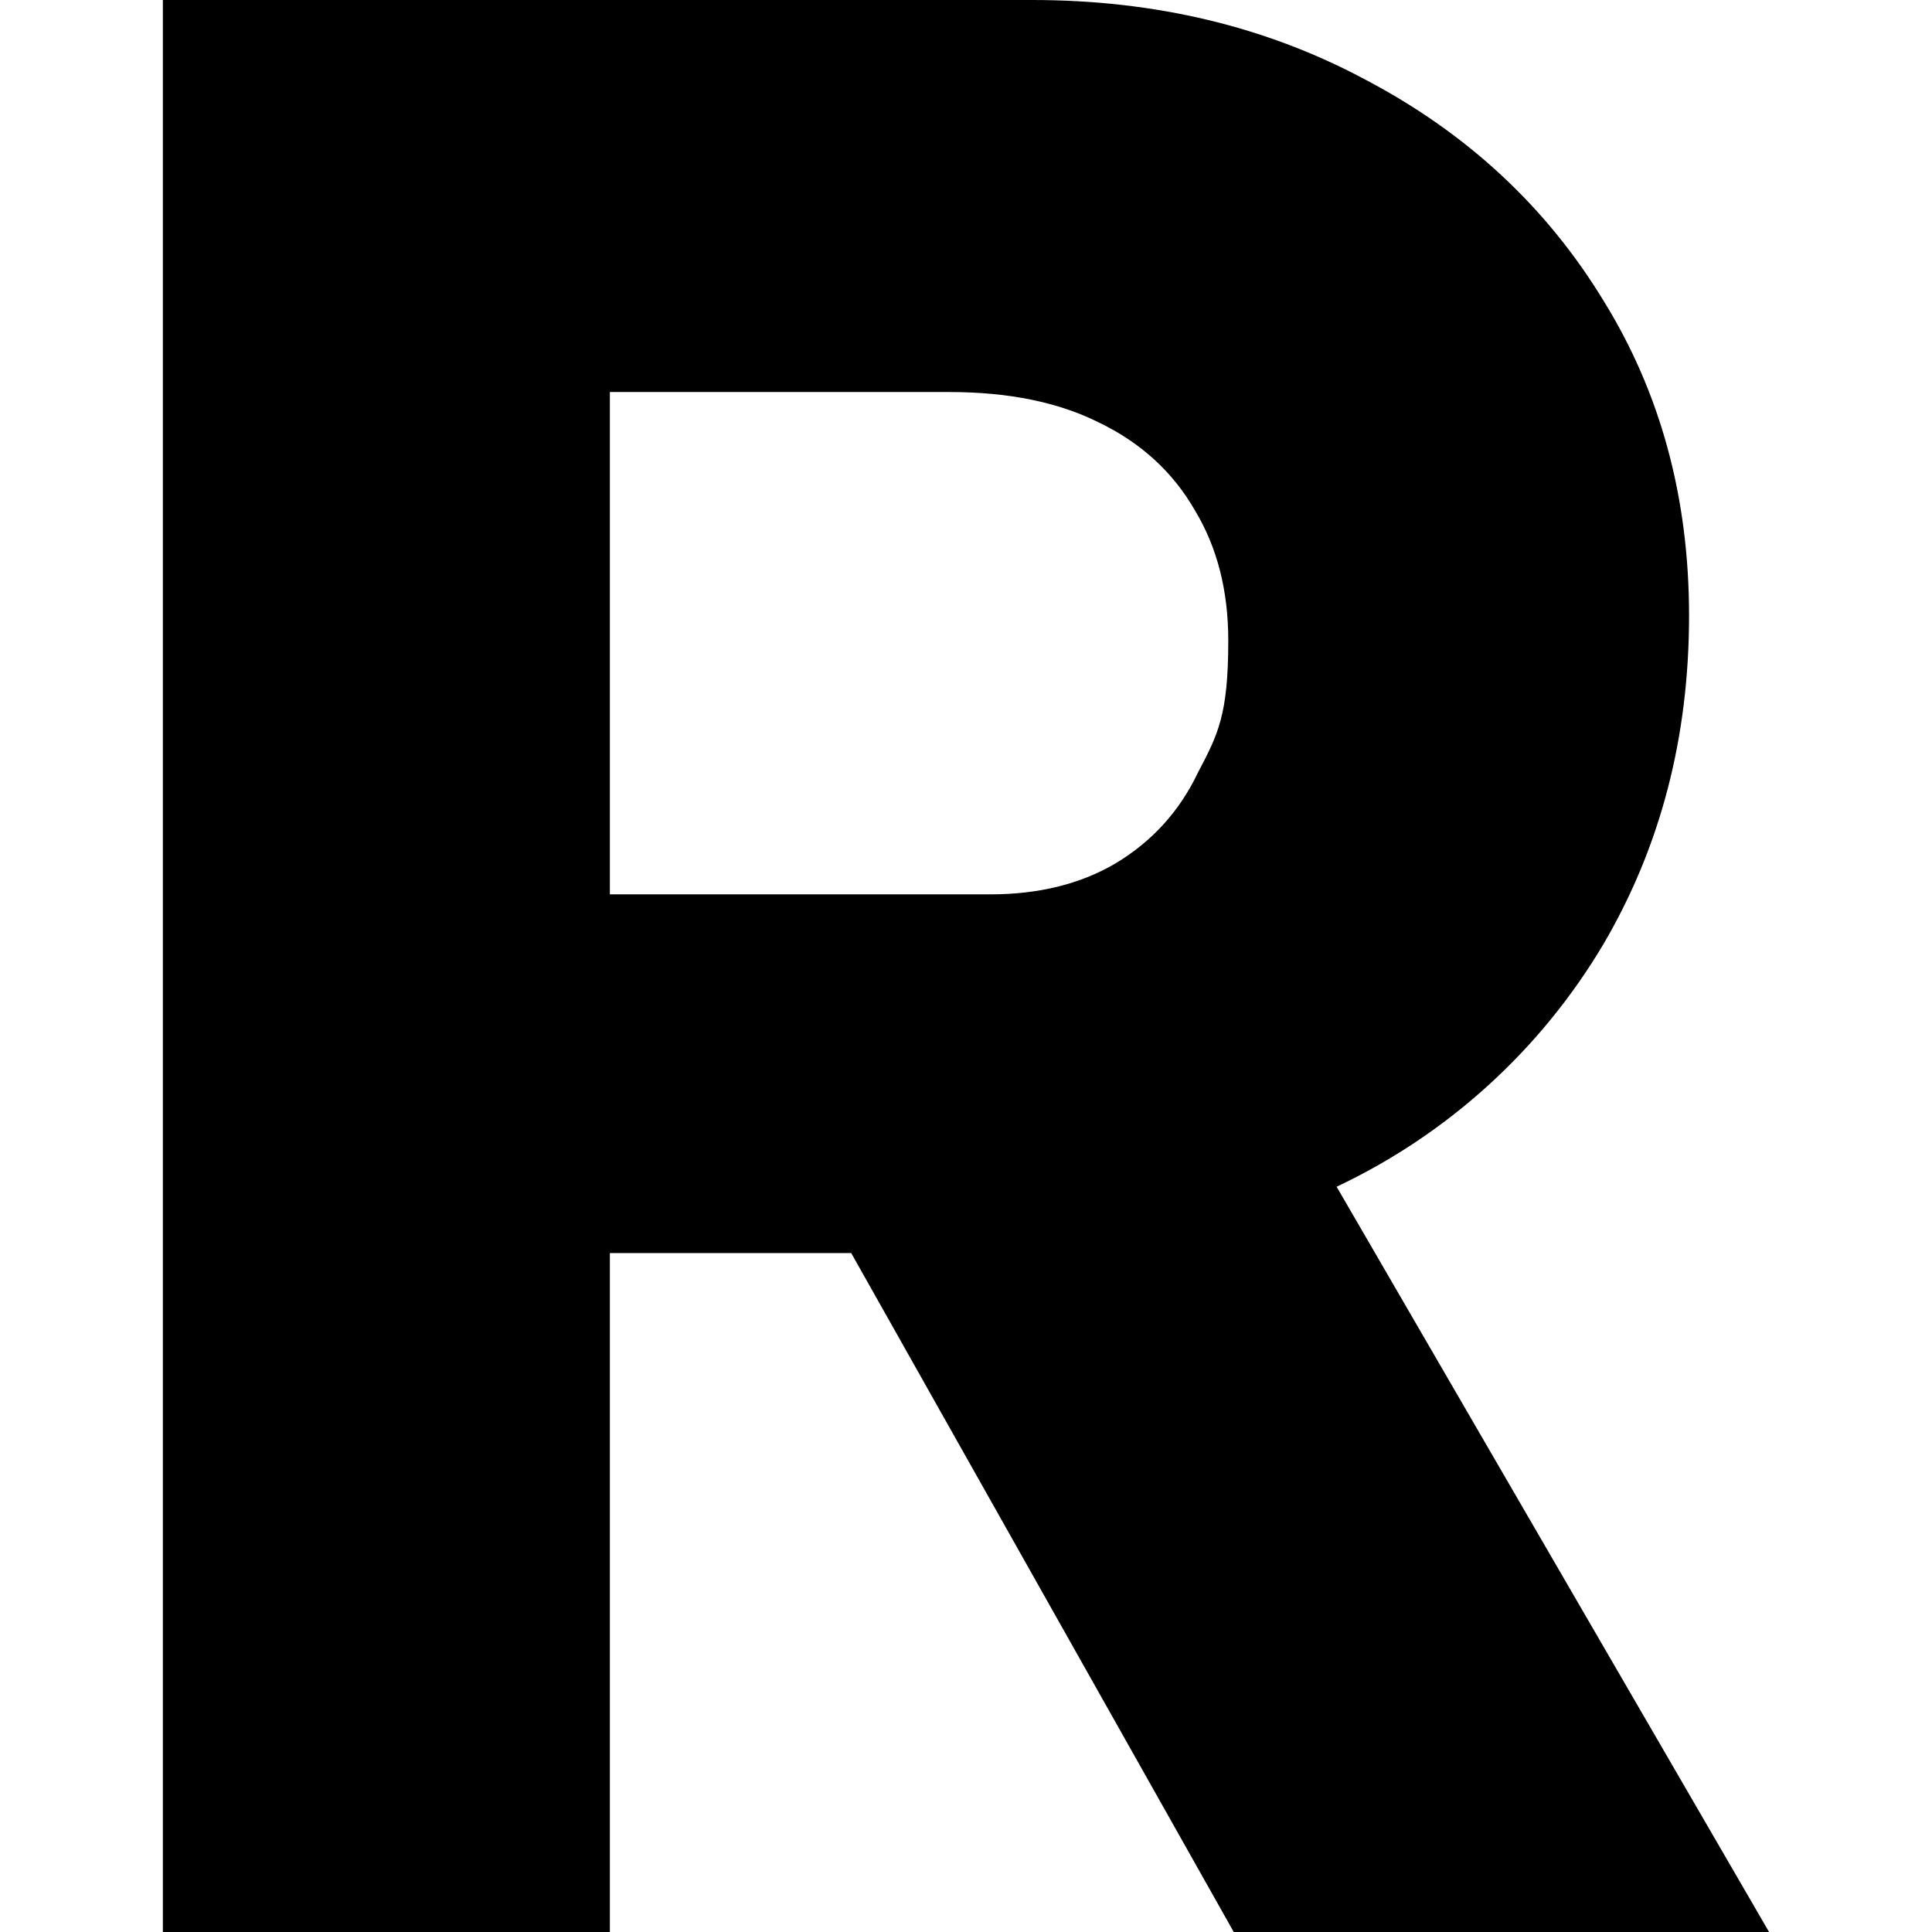
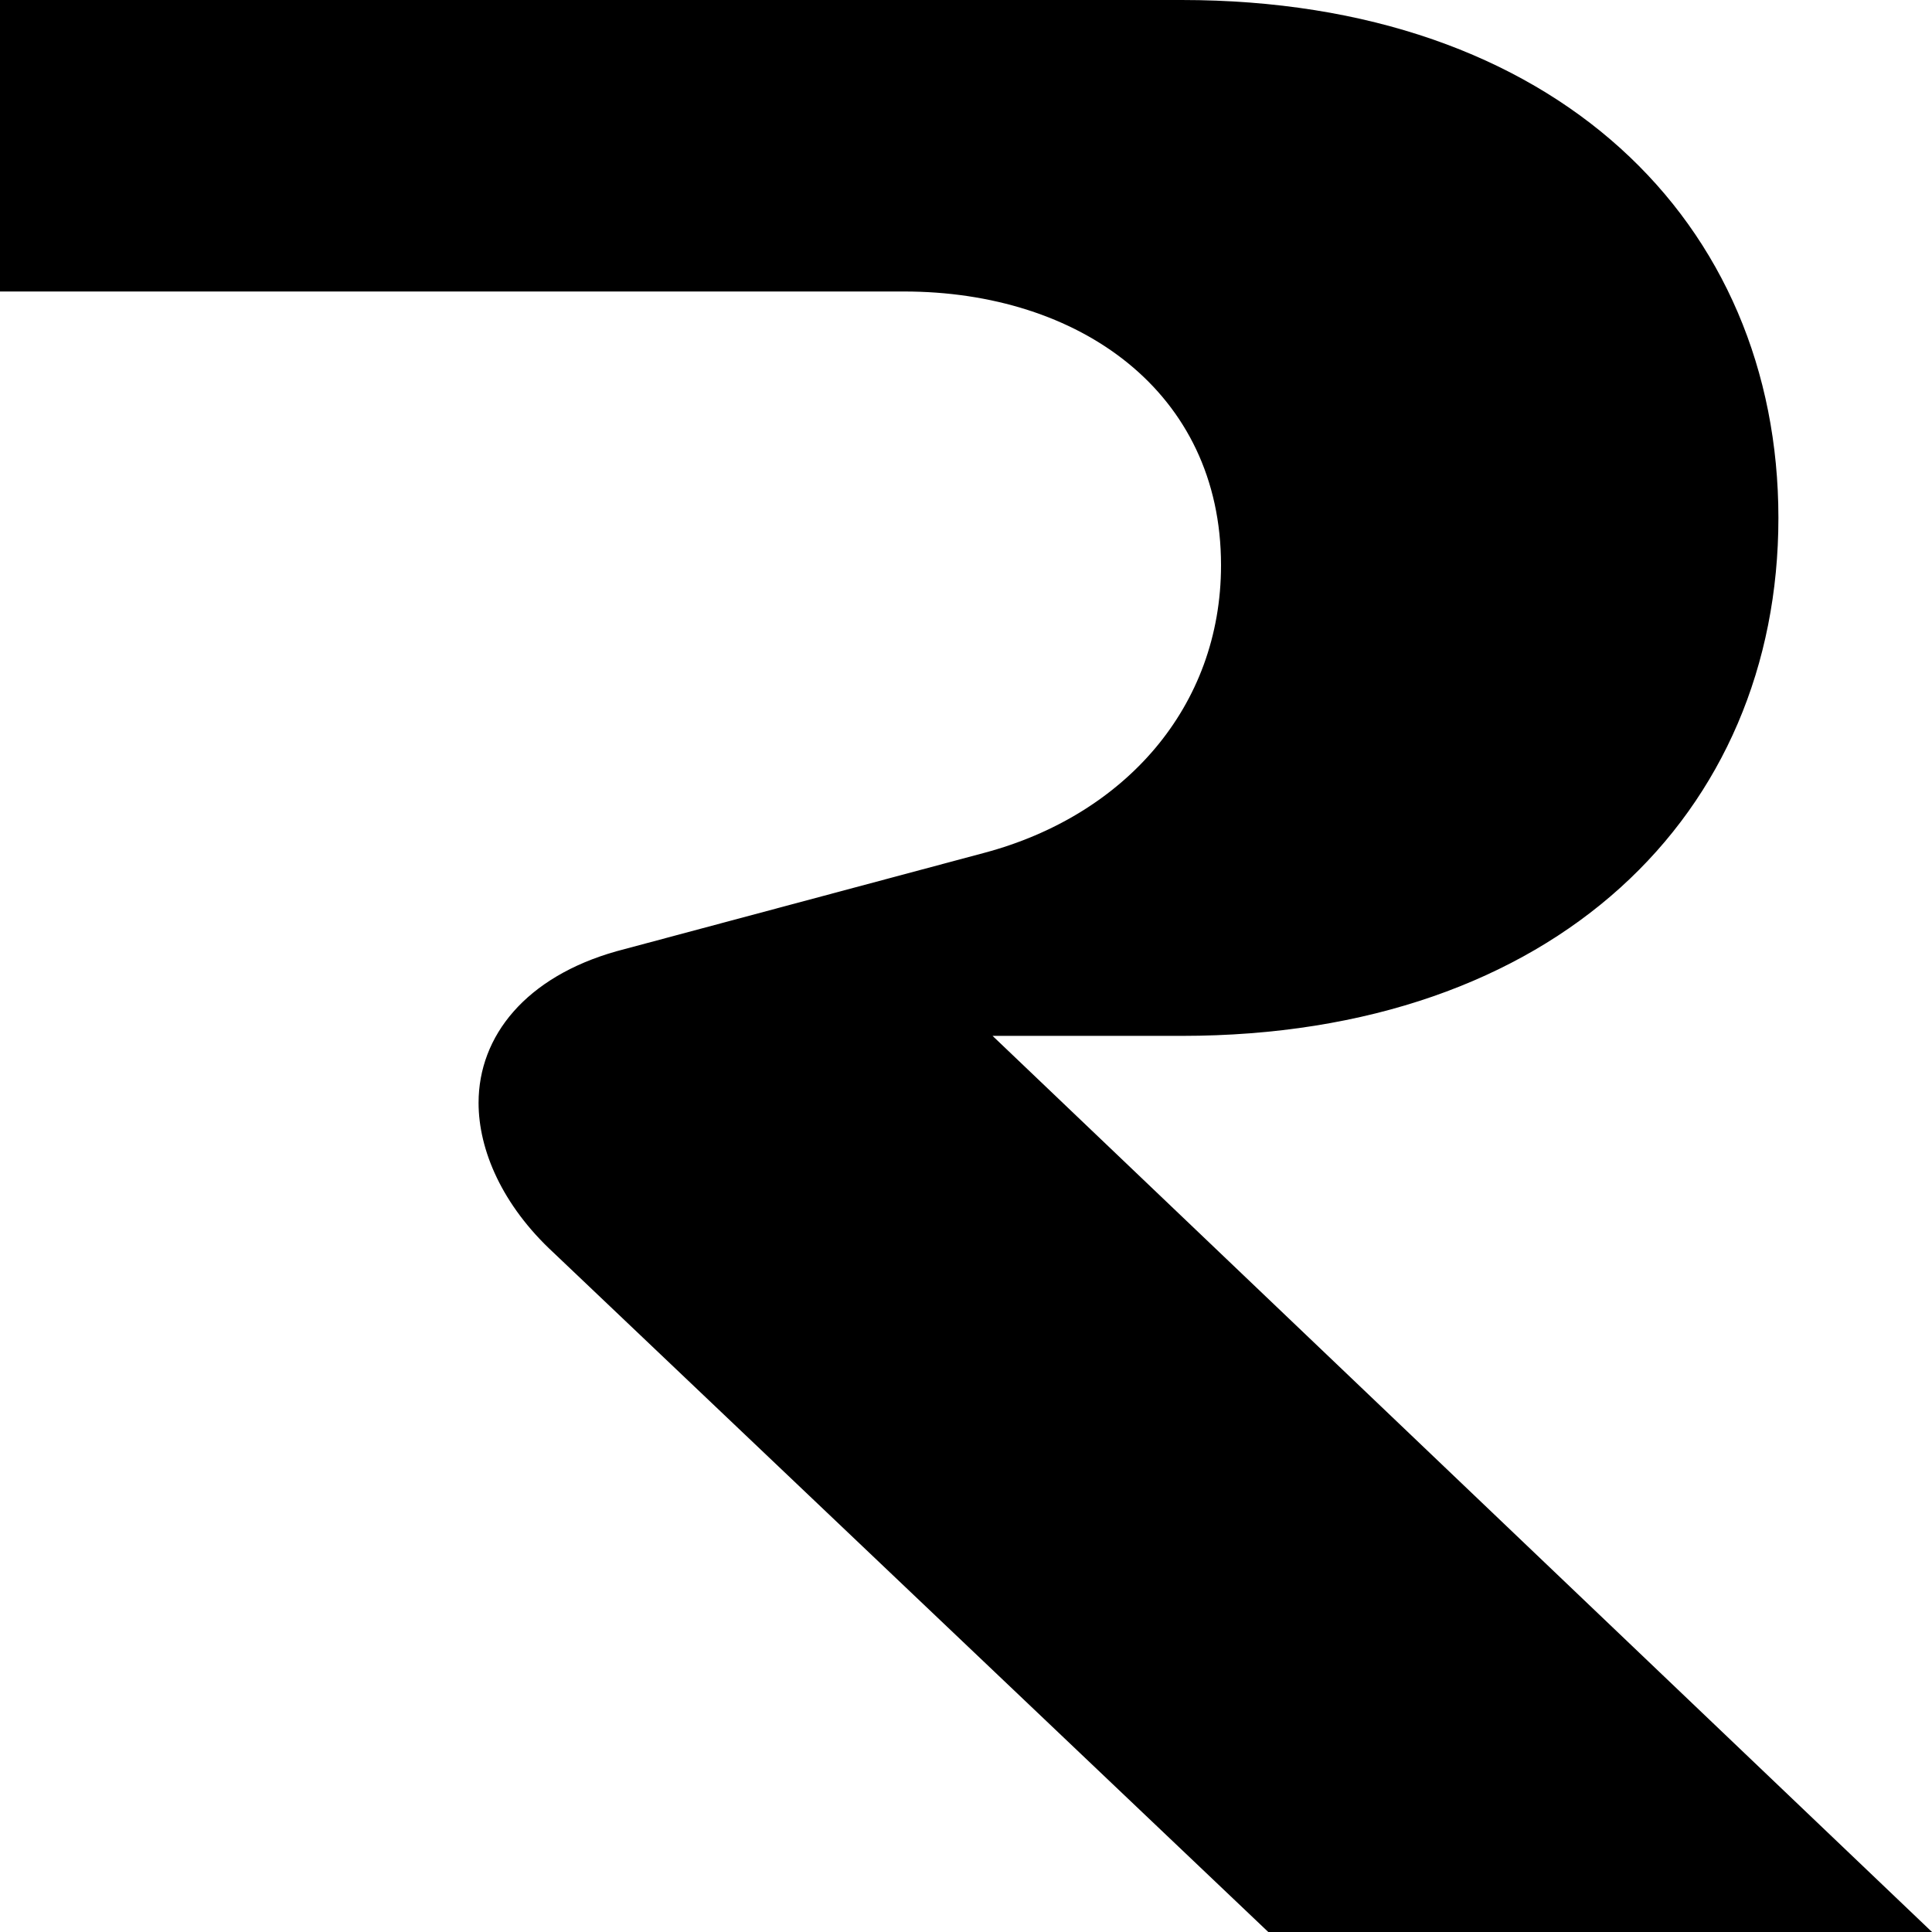
<svg xmlns="http://www.w3.org/2000/svg" viewBox="0 0 24 24">
-   <path d="M2.023 0v24h5.553v-8.434h2.998L15.326 24h6.65l-5.372-9.258a7.65 7.65 0 0 0 3.316-3.016q1.063-1.815 1.062-4.08 0-2.194-1.062-3.91-1.063-1.747-2.95-2.742Q15.12 0 12.823 0Zm5.553 4.87h4.219q1.097 0 1.851.376.788.378 1.2 1.098.412.685.412 1.611c0 .926-.126 1.165-.378 1.645q-.343.72-1.03 1.13-.651.379-1.542.38H7.576Z" />
+   <path d="M14.679 0c4.648 0 7.413 2.765 7.413 6.434s-2.765 6.434-7.413 6.434H12.33L24 24h-8.245l-8.88-8.44c-.636-.588-.93-1.273-.93-1.86 0-.831.587-1.565 1.713-1.883l4.574-1.224c1.737-.465 2.936-1.81 2.936-3.572 0-2.153-1.761-3.4-3.939-3.4H0V0z" />
</svg>
